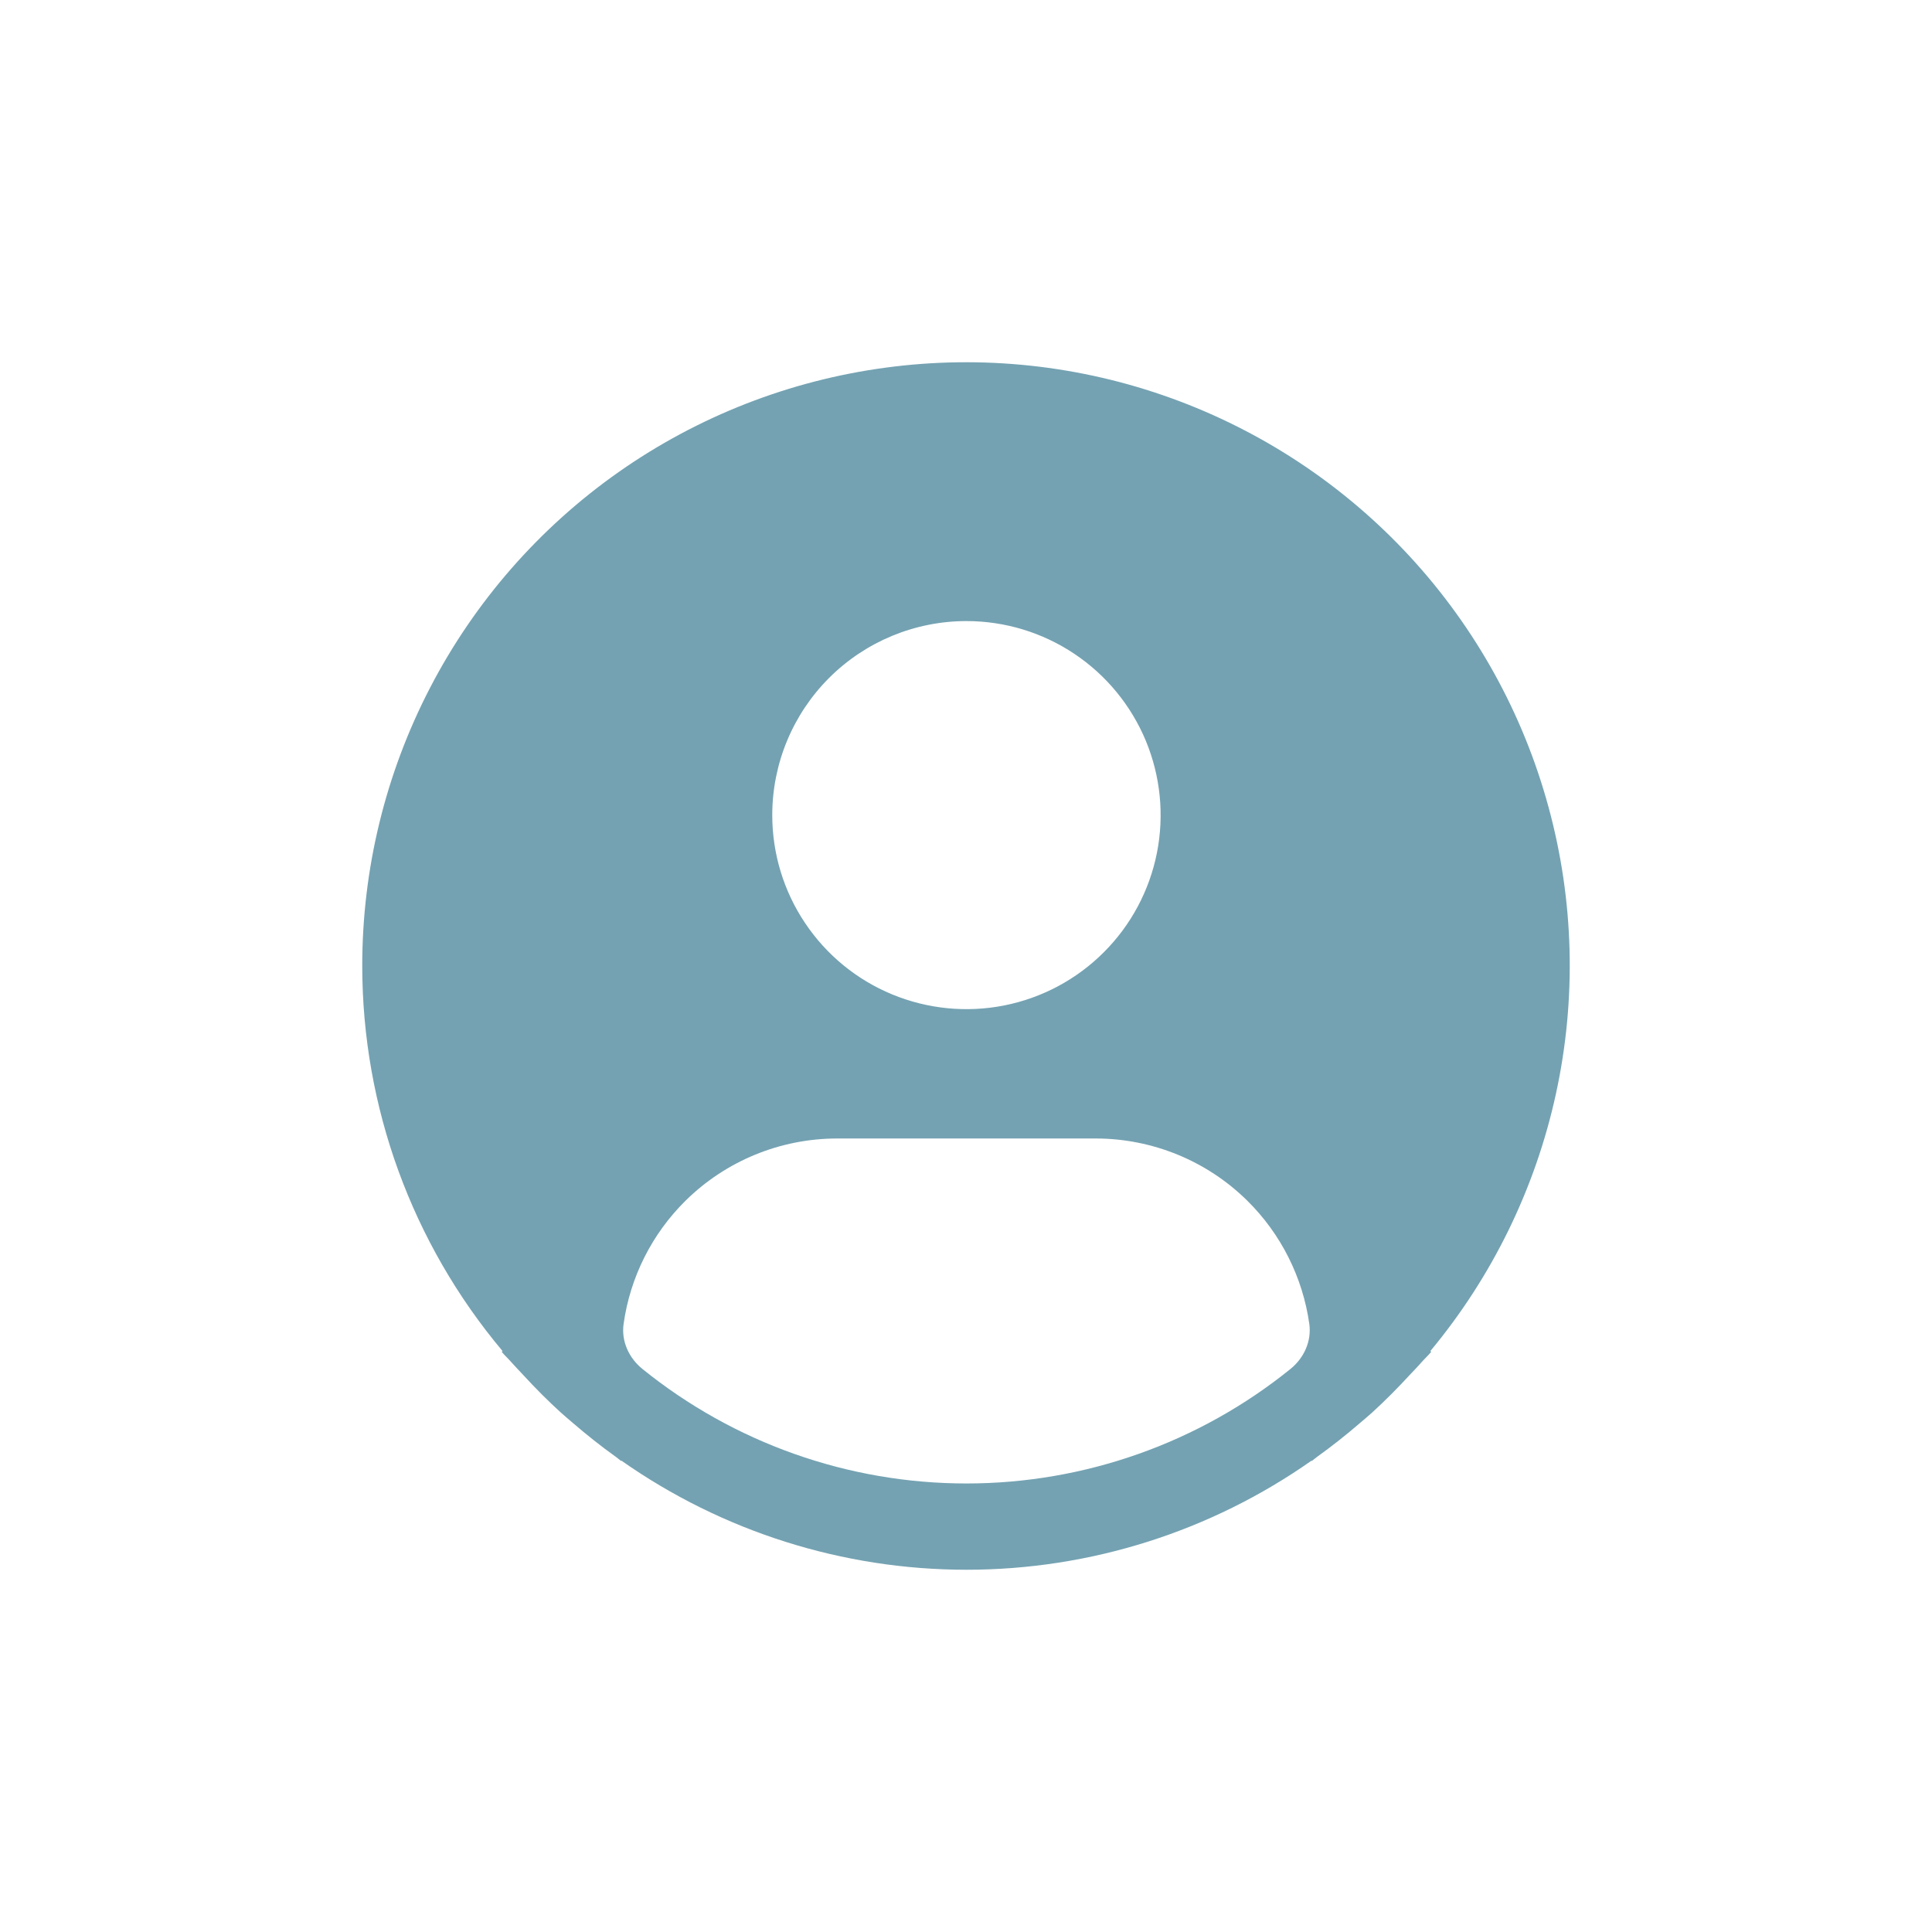
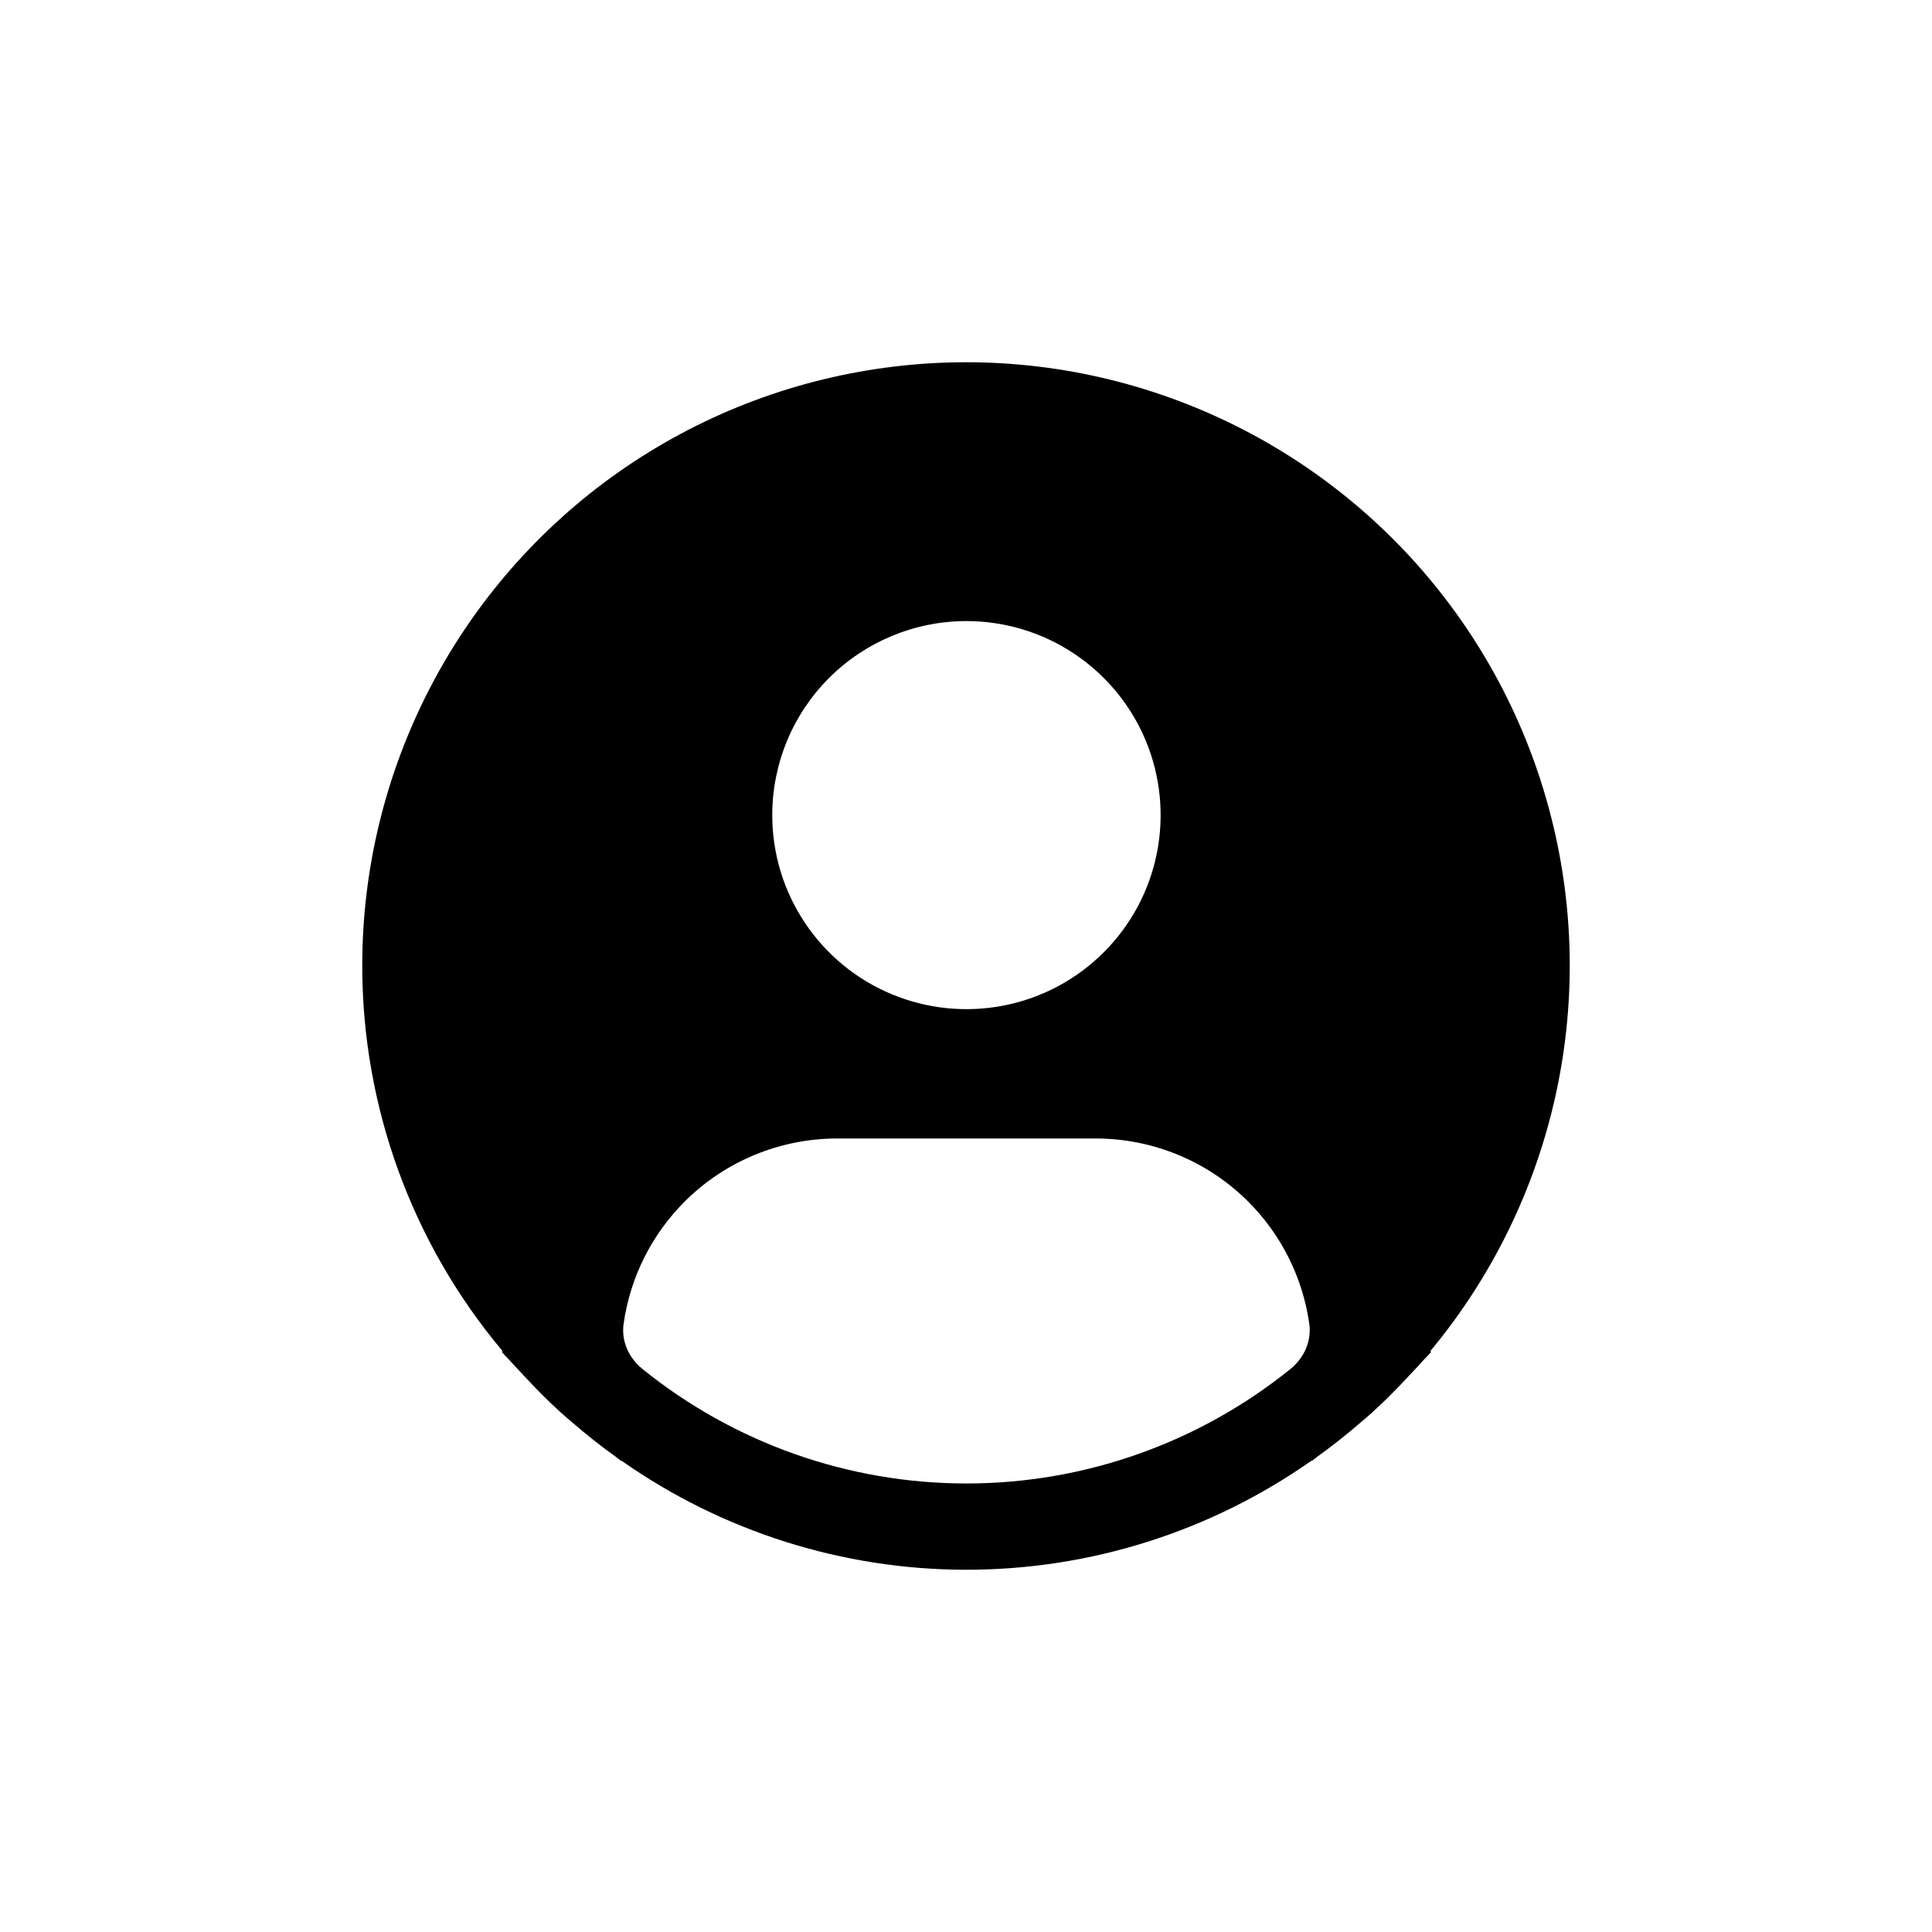
<svg xmlns="http://www.w3.org/2000/svg" width="32" height="32" viewBox="0 0 32 32" fill="none">
-   <path d="M23.691 22.378C24.717 21.144 25.431 19.681 25.772 18.113C26.113 16.545 26.071 14.918 25.649 13.37C25.228 11.821 24.44 10.397 23.351 9.217C22.262 8.038 20.905 7.138 19.394 6.593C17.883 6.048 16.264 5.875 14.672 6.089C13.08 6.302 11.563 6.895 10.249 7.817C8.935 8.74 7.863 9.966 7.124 11.39C6.384 12.815 5.999 14.396 6 16C6.001 18.333 6.823 20.591 8.324 22.378L8.31 22.391C8.36 22.451 8.417 22.502 8.468 22.561C8.533 22.635 8.602 22.704 8.668 22.776C8.868 22.993 9.074 23.201 9.29 23.397C9.356 23.457 9.424 23.513 9.49 23.57C9.719 23.767 9.954 23.954 10.198 24.128C10.229 24.15 10.258 24.177 10.29 24.2V24.191C11.964 25.368 13.961 26 16.008 26C18.055 26 20.052 25.368 21.726 24.191V24.2C21.758 24.177 21.786 24.15 21.818 24.128C22.061 23.953 22.297 23.767 22.525 23.57C22.592 23.513 22.66 23.456 22.726 23.397C22.941 23.201 23.147 22.993 23.347 22.776C23.414 22.704 23.483 22.635 23.547 22.561C23.598 22.502 23.656 22.451 23.706 22.39L23.691 22.378ZM16.007 10.287C16.643 10.287 17.265 10.475 17.794 10.829C18.323 11.182 18.735 11.684 18.979 12.271C19.222 12.858 19.286 13.504 19.162 14.128C19.038 14.751 18.732 15.324 18.282 15.773C17.832 16.223 17.259 16.529 16.635 16.653C16.011 16.777 15.364 16.713 14.776 16.47C14.188 16.227 13.686 15.815 13.333 15.286C12.979 14.758 12.791 14.136 12.791 13.501C12.791 12.648 13.13 11.831 13.733 11.228C14.336 10.626 15.154 10.287 16.007 10.287ZM10.639 22.673C10.415 22.491 10.288 22.212 10.329 21.927C10.437 21.157 10.796 20.439 11.355 19.887C12.023 19.228 12.924 18.858 13.863 18.857H18.151C19.09 18.858 19.991 19.228 20.659 19.887C21.218 20.439 21.577 21.157 21.686 21.927C21.726 22.212 21.6 22.491 21.376 22.673C19.86 23.898 17.966 24.571 16.007 24.571C14.048 24.571 12.154 23.898 10.639 22.673Z" fill="#74A2B2" />
+   <path d="M23.691 22.378C24.717 21.144 25.431 19.681 25.772 18.113C26.113 16.545 26.071 14.918 25.649 13.37C25.228 11.821 24.44 10.397 23.351 9.217C22.262 8.038 20.905 7.138 19.394 6.593C17.883 6.048 16.264 5.875 14.672 6.089C13.08 6.302 11.563 6.895 10.249 7.817C8.935 8.74 7.863 9.966 7.124 11.39C6.384 12.815 5.999 14.396 6 16C6.001 18.333 6.823 20.591 8.324 22.378L8.31 22.391C8.36 22.451 8.417 22.502 8.468 22.561C8.533 22.635 8.602 22.704 8.668 22.776C8.868 22.993 9.074 23.201 9.29 23.397C9.356 23.457 9.424 23.513 9.49 23.57C9.719 23.767 9.954 23.954 10.198 24.128C10.229 24.15 10.258 24.177 10.29 24.2V24.191C11.964 25.368 13.961 26 16.008 26C18.055 26 20.052 25.368 21.726 24.191V24.2C21.758 24.177 21.786 24.15 21.818 24.128C22.061 23.953 22.297 23.767 22.525 23.57C22.592 23.513 22.66 23.456 22.726 23.397C22.941 23.201 23.147 22.993 23.347 22.776C23.414 22.704 23.483 22.635 23.547 22.561C23.598 22.502 23.656 22.451 23.706 22.39L23.691 22.378ZM16.007 10.287C16.643 10.287 17.265 10.475 17.794 10.829C18.323 11.182 18.735 11.684 18.979 12.271C19.222 12.858 19.286 13.504 19.162 14.128C19.038 14.751 18.732 15.324 18.282 15.773C17.832 16.223 17.259 16.529 16.635 16.653C16.011 16.777 15.364 16.713 14.776 16.47C14.188 16.227 13.686 15.815 13.333 15.286C12.979 14.758 12.791 14.136 12.791 13.501C12.791 12.648 13.13 11.831 13.733 11.228C14.336 10.626 15.154 10.287 16.007 10.287ZM10.639 22.673C10.415 22.491 10.288 22.212 10.329 21.927C10.437 21.157 10.796 20.439 11.355 19.887C12.023 19.228 12.924 18.858 13.863 18.857H18.151C19.09 18.858 19.991 19.228 20.659 19.887C21.218 20.439 21.577 21.157 21.686 21.927C21.726 22.212 21.6 22.491 21.376 22.673C19.86 23.898 17.966 24.571 16.007 24.571C14.048 24.571 12.154 23.898 10.639 22.673Z" fill="currentColor" />
</svg>
